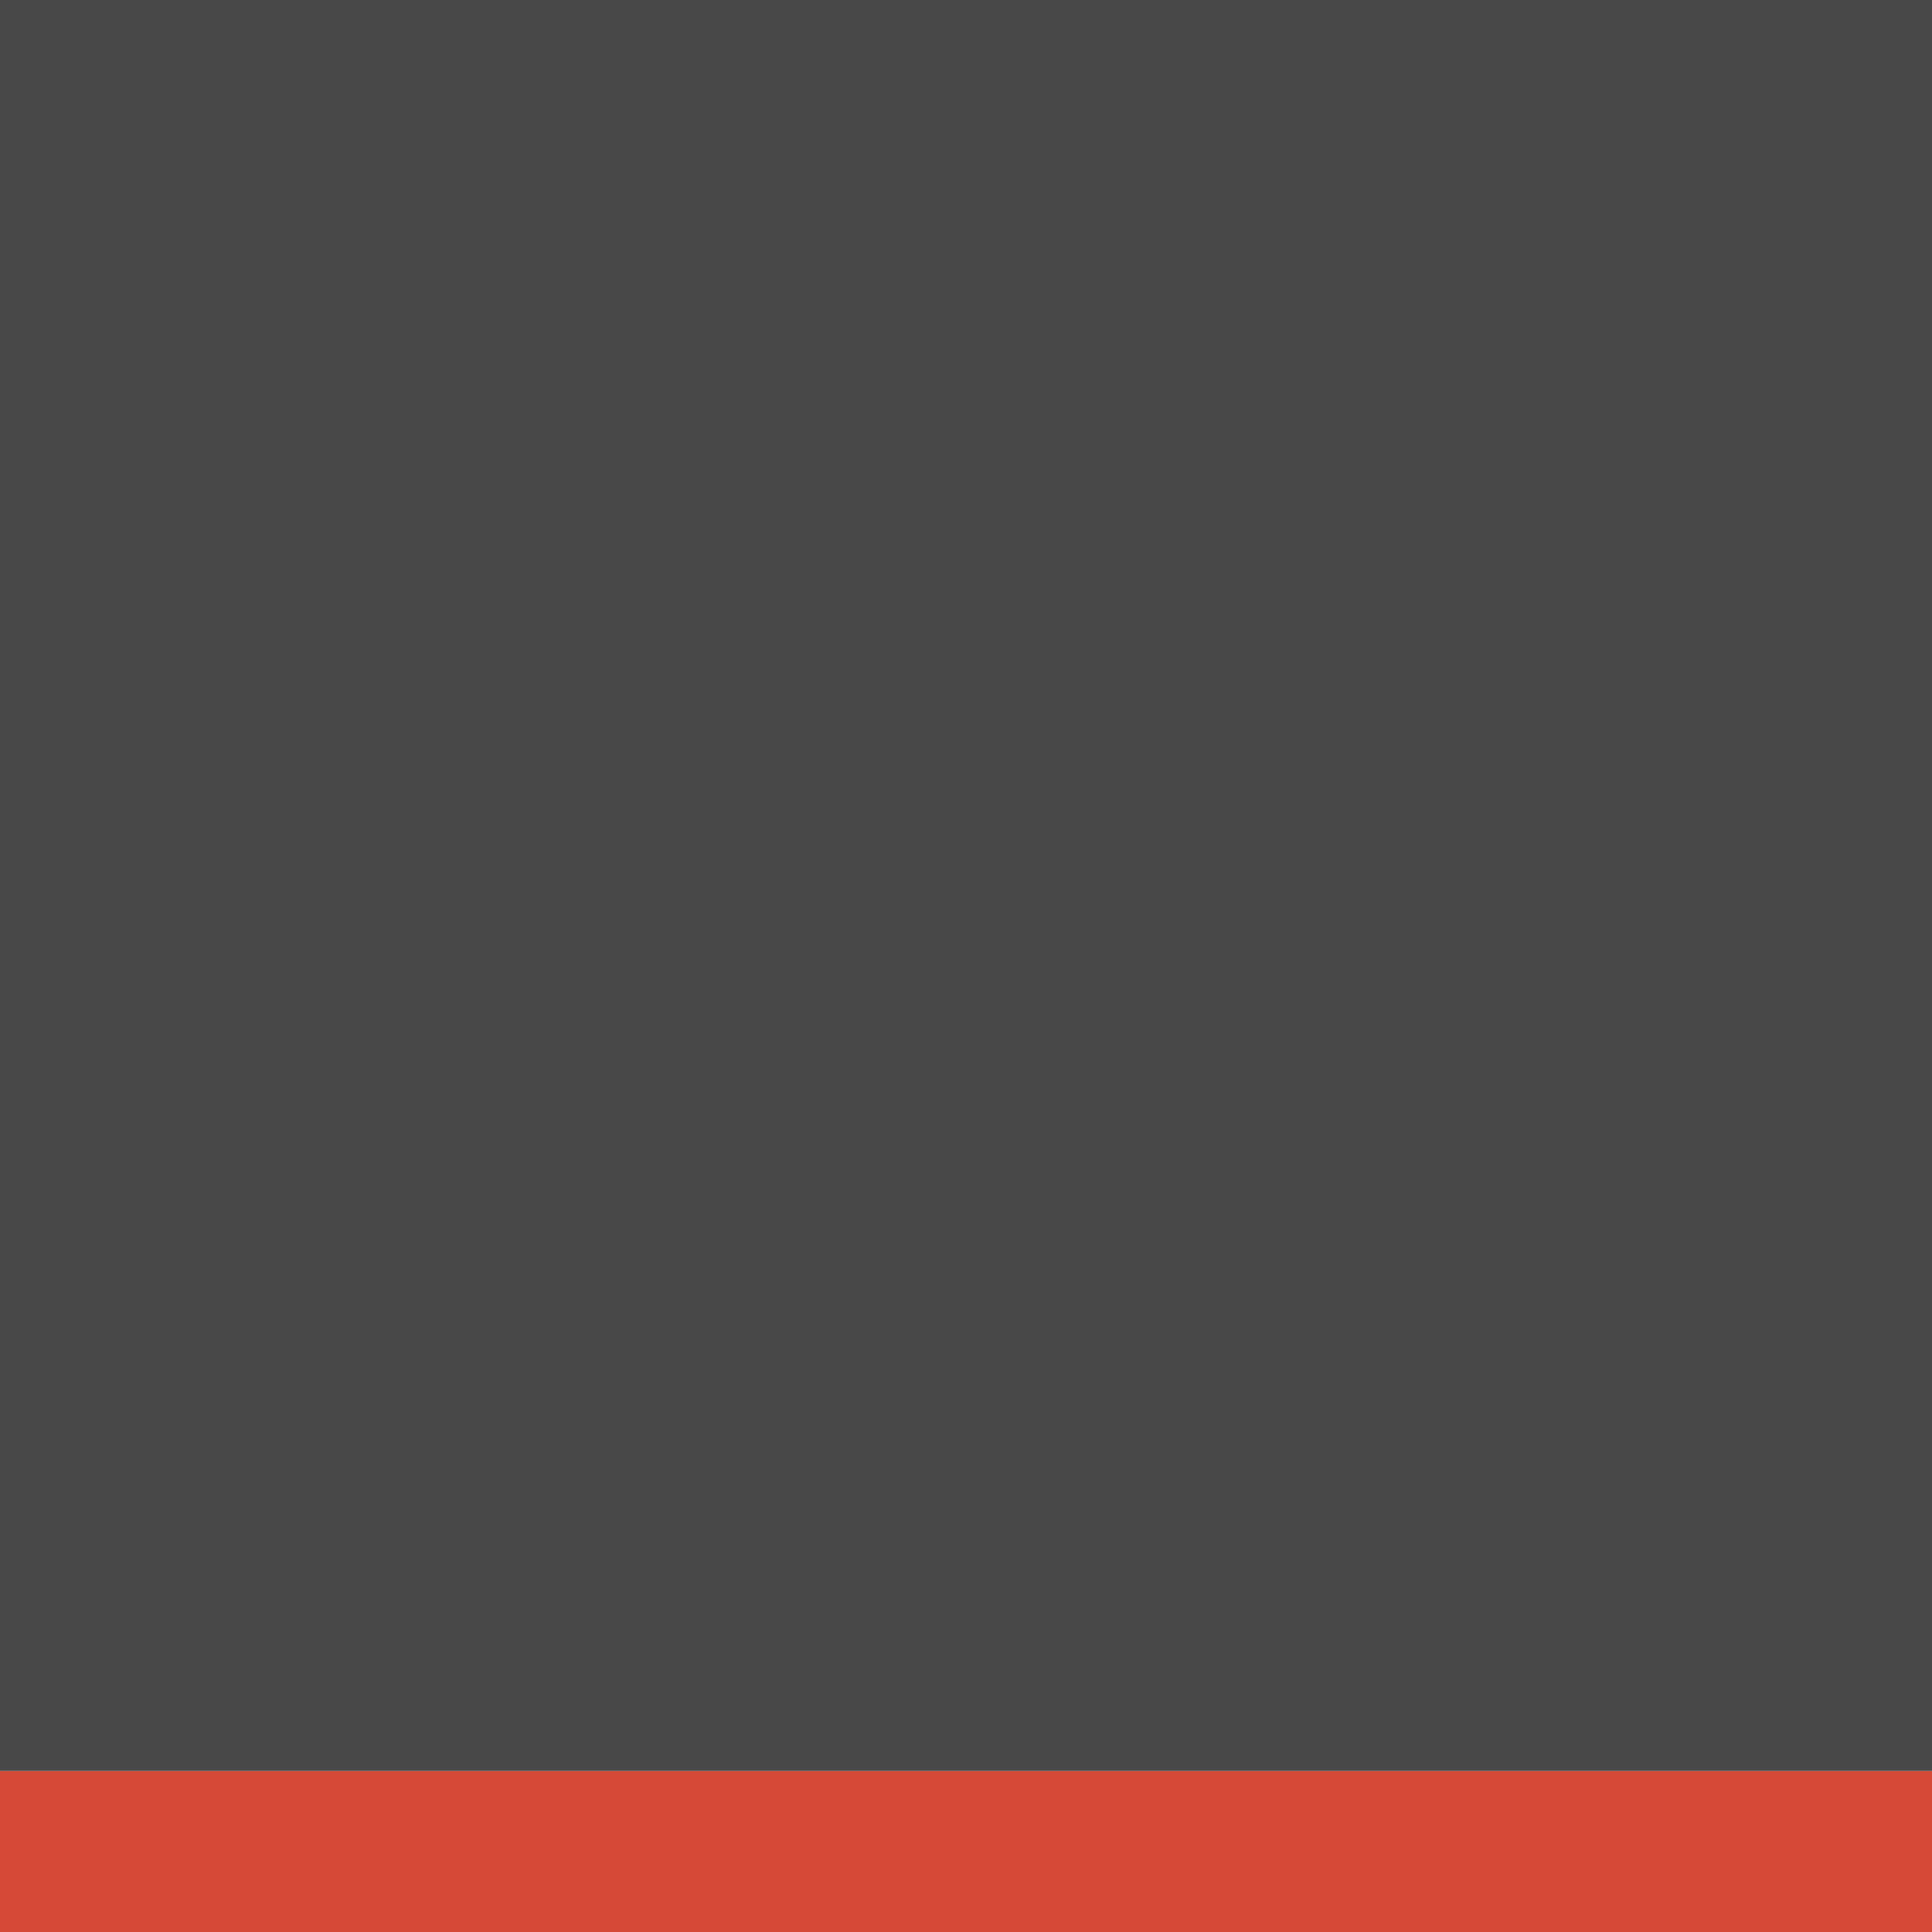
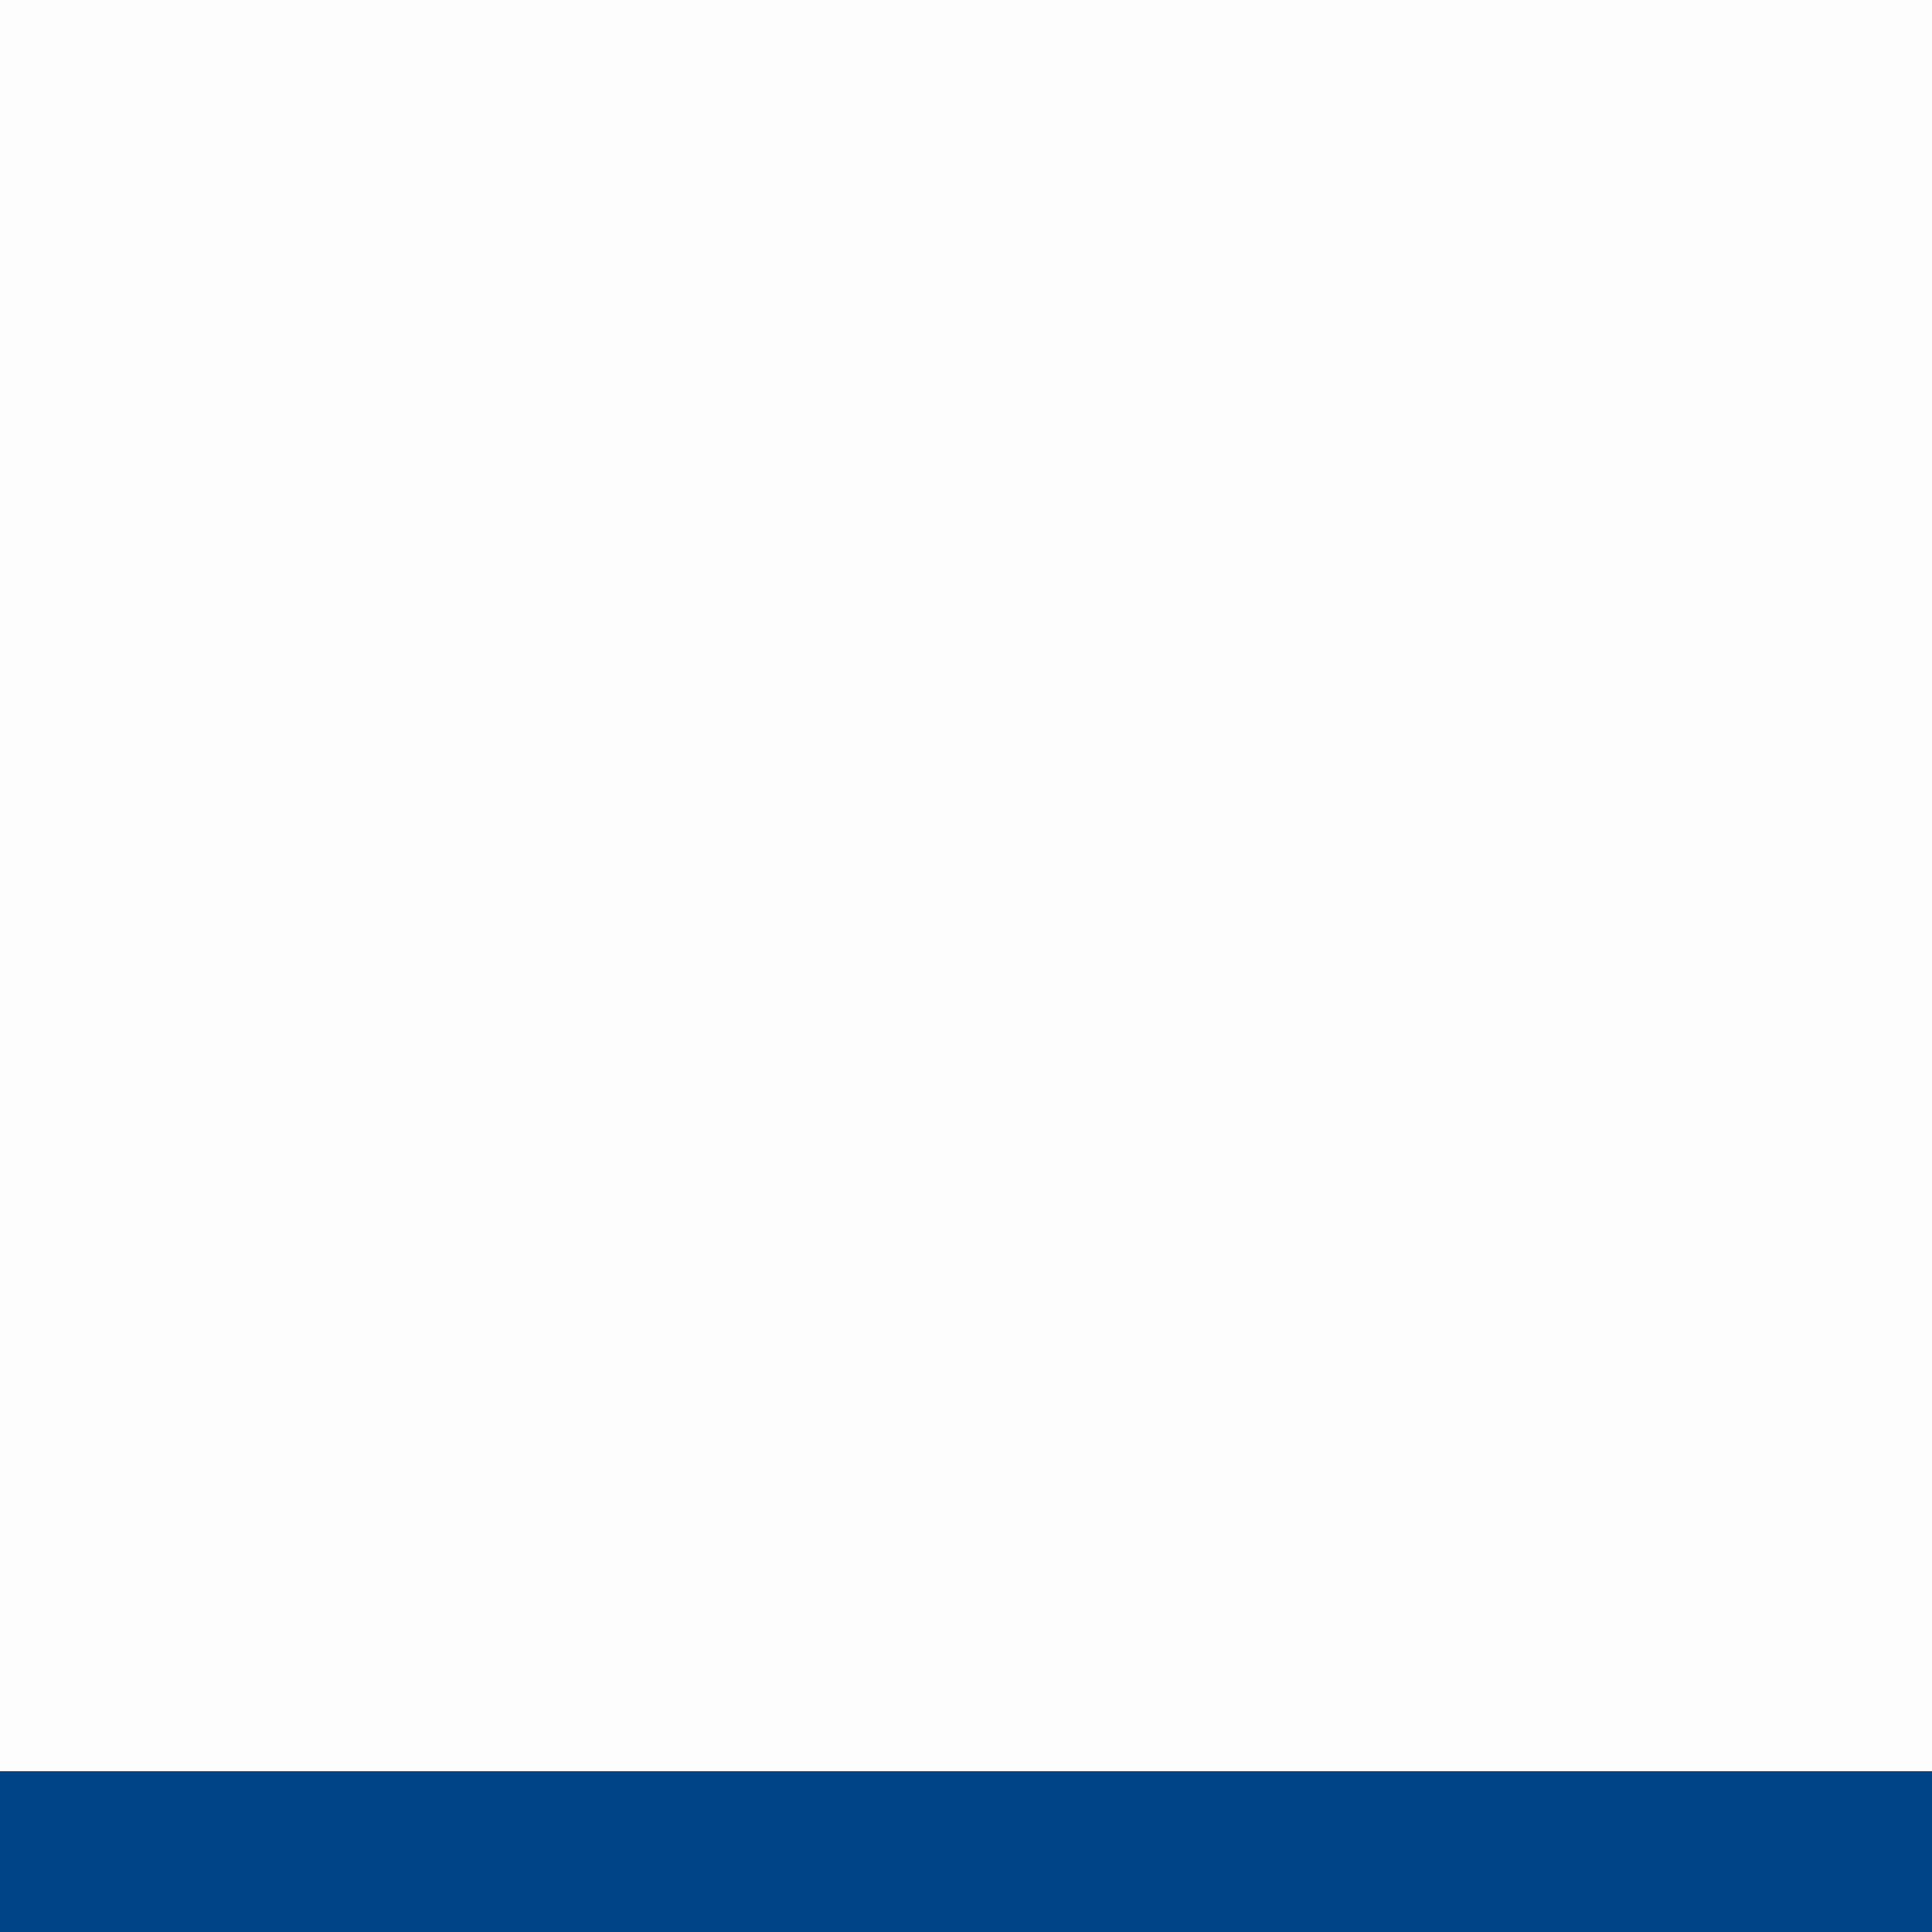
<svg xmlns="http://www.w3.org/2000/svg" width="24" height="24" id="svg11300" version="1.0" style="display:inline;enable-background:new">
  <defs id="defs3" />
  <g style="display:inline" id="layer1" transform="translate(0,-276)">
-     <rect style="fill:#d64937;fill-opacity:1;stroke:none" id="rect2997" width="24" height="2" x="0" y="22" transform="translate(0,276)" />
-     <rect style="fill:#484848;fill-opacity:1;stroke:none" id="rect3039" width="24" height="22" x="0" y="0" transform="translate(0,276)" />
+     <rect style="fill:#004488;fill-opacity:1;stroke:none" id="rect2997" width="24" height="2" x="0" y="22" transform="translate(0,276)" />
+     <rect style="fill:#fdfdfd;fill-opacity:1;stroke:none" id="rect3039" width="24" height="22" x="0" y="0" transform="translate(0,276)" />
  </g>
</svg>
